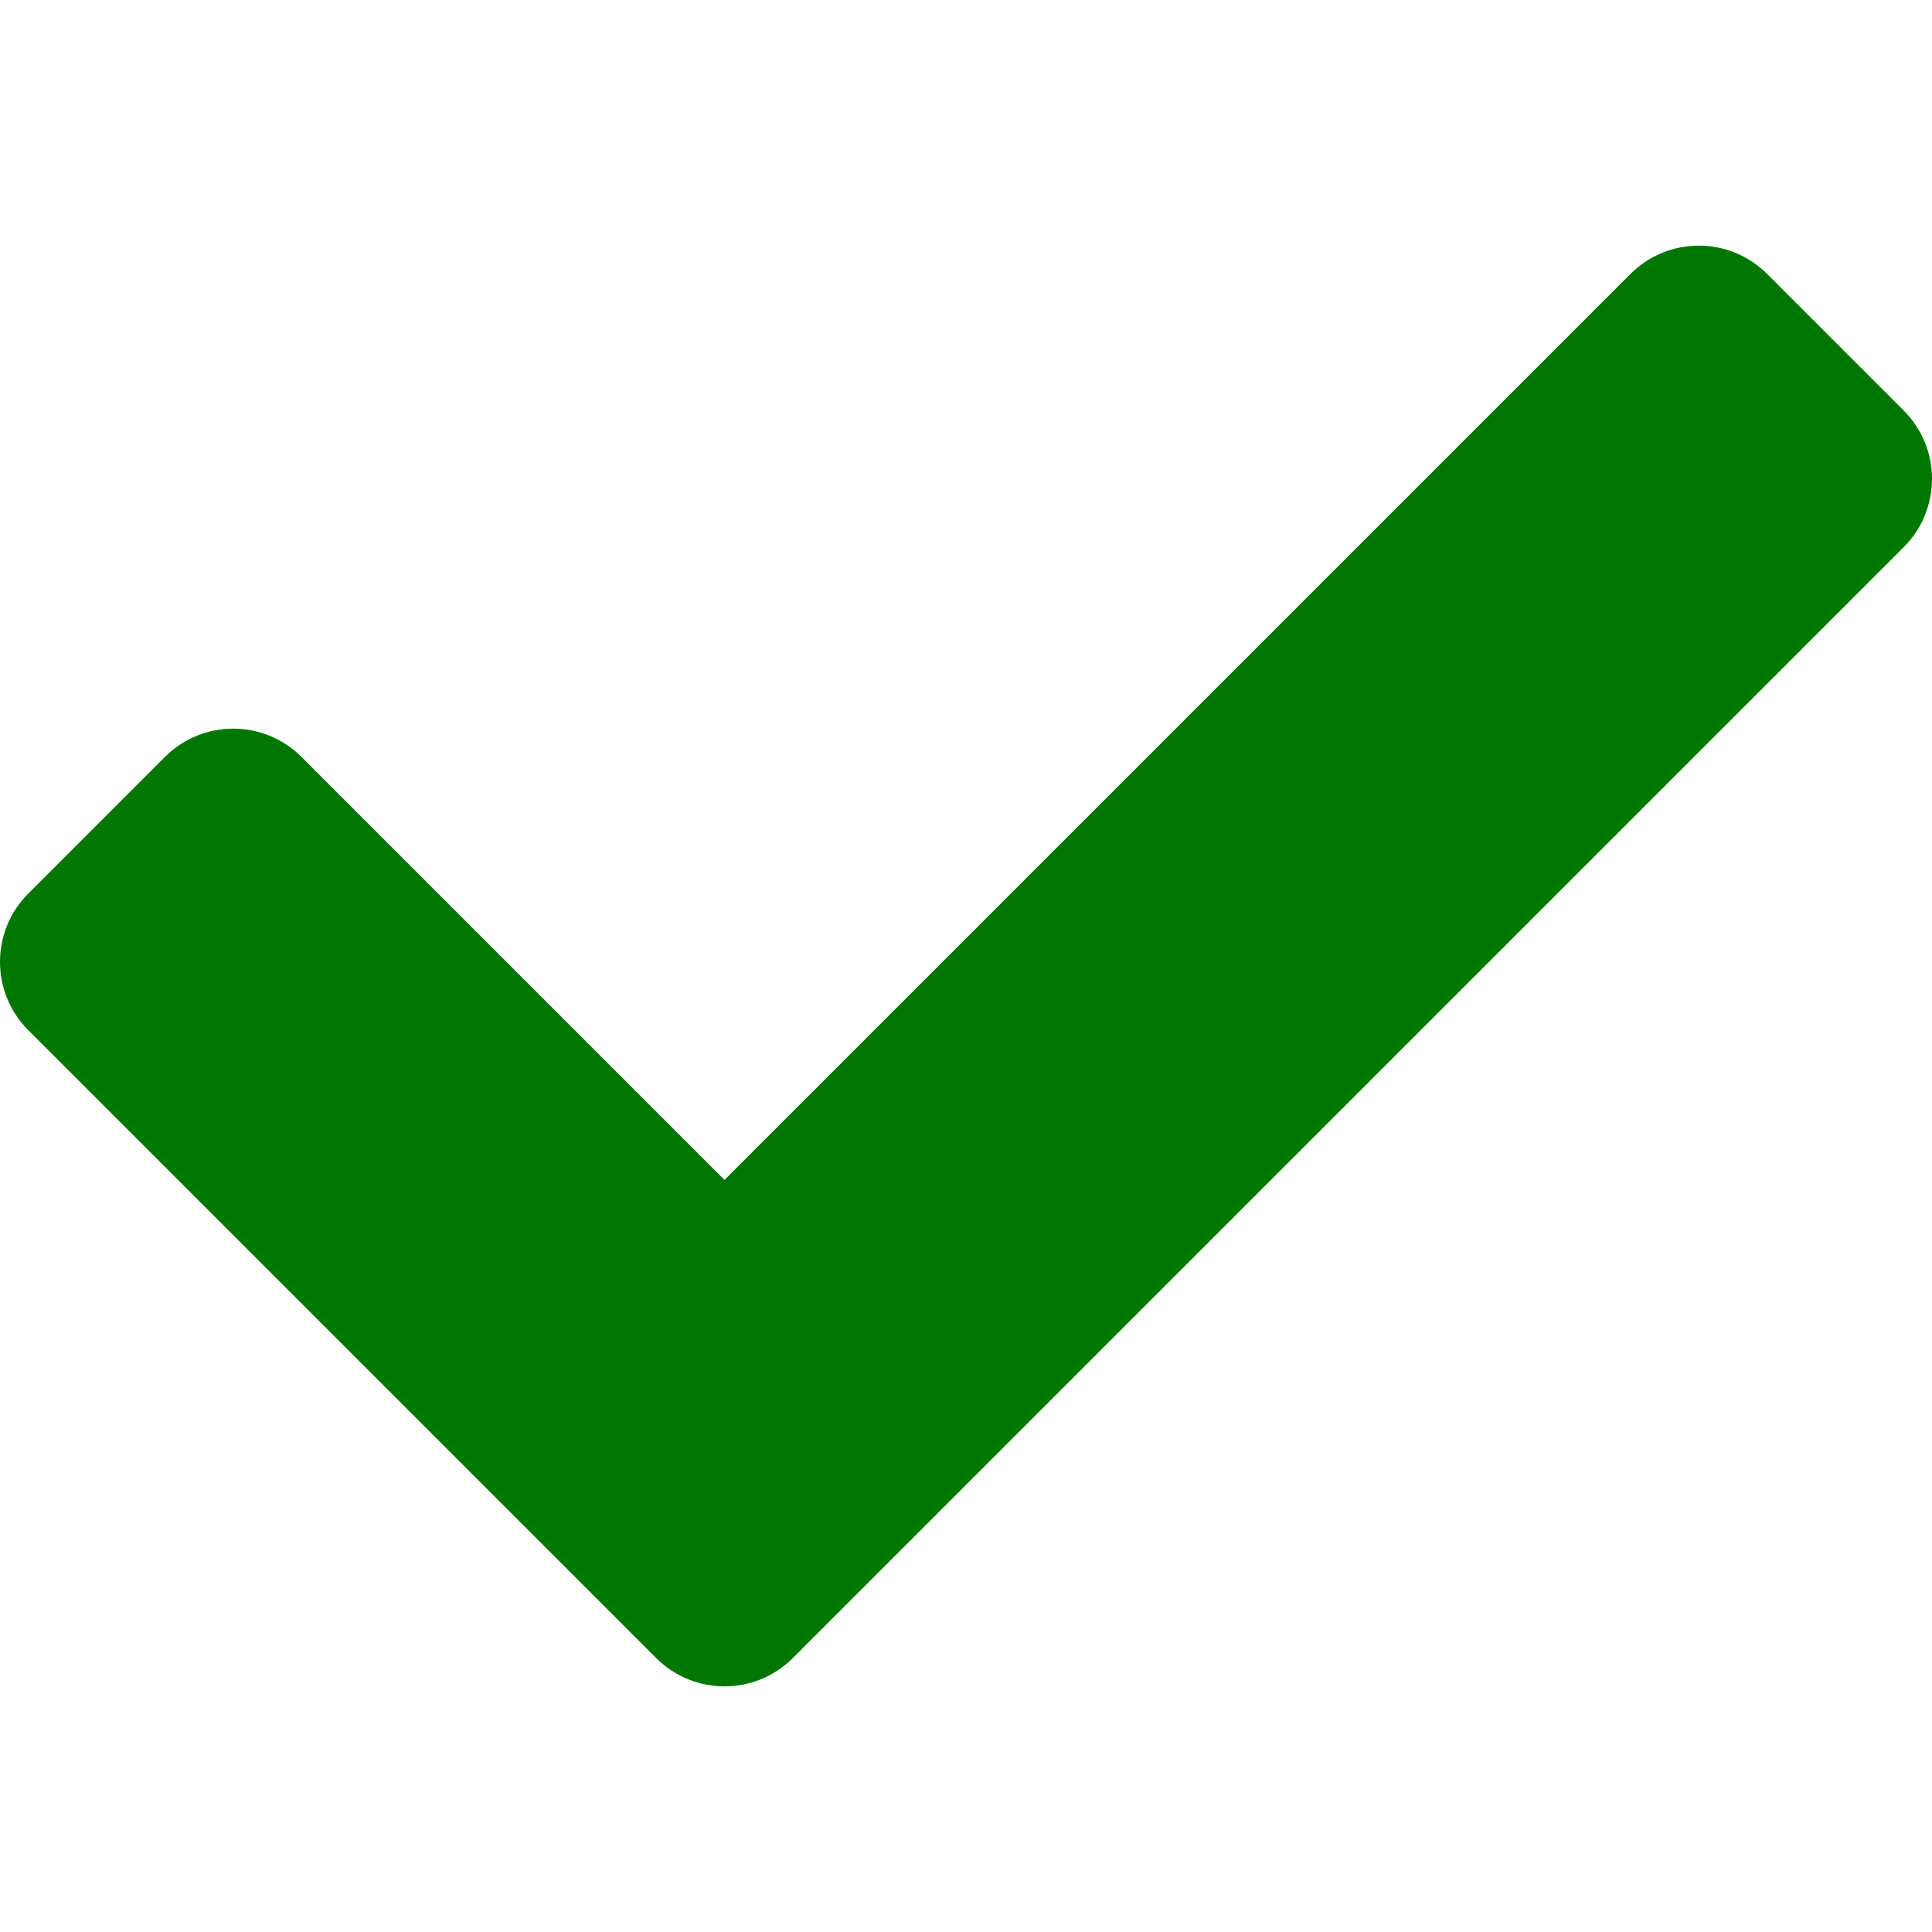
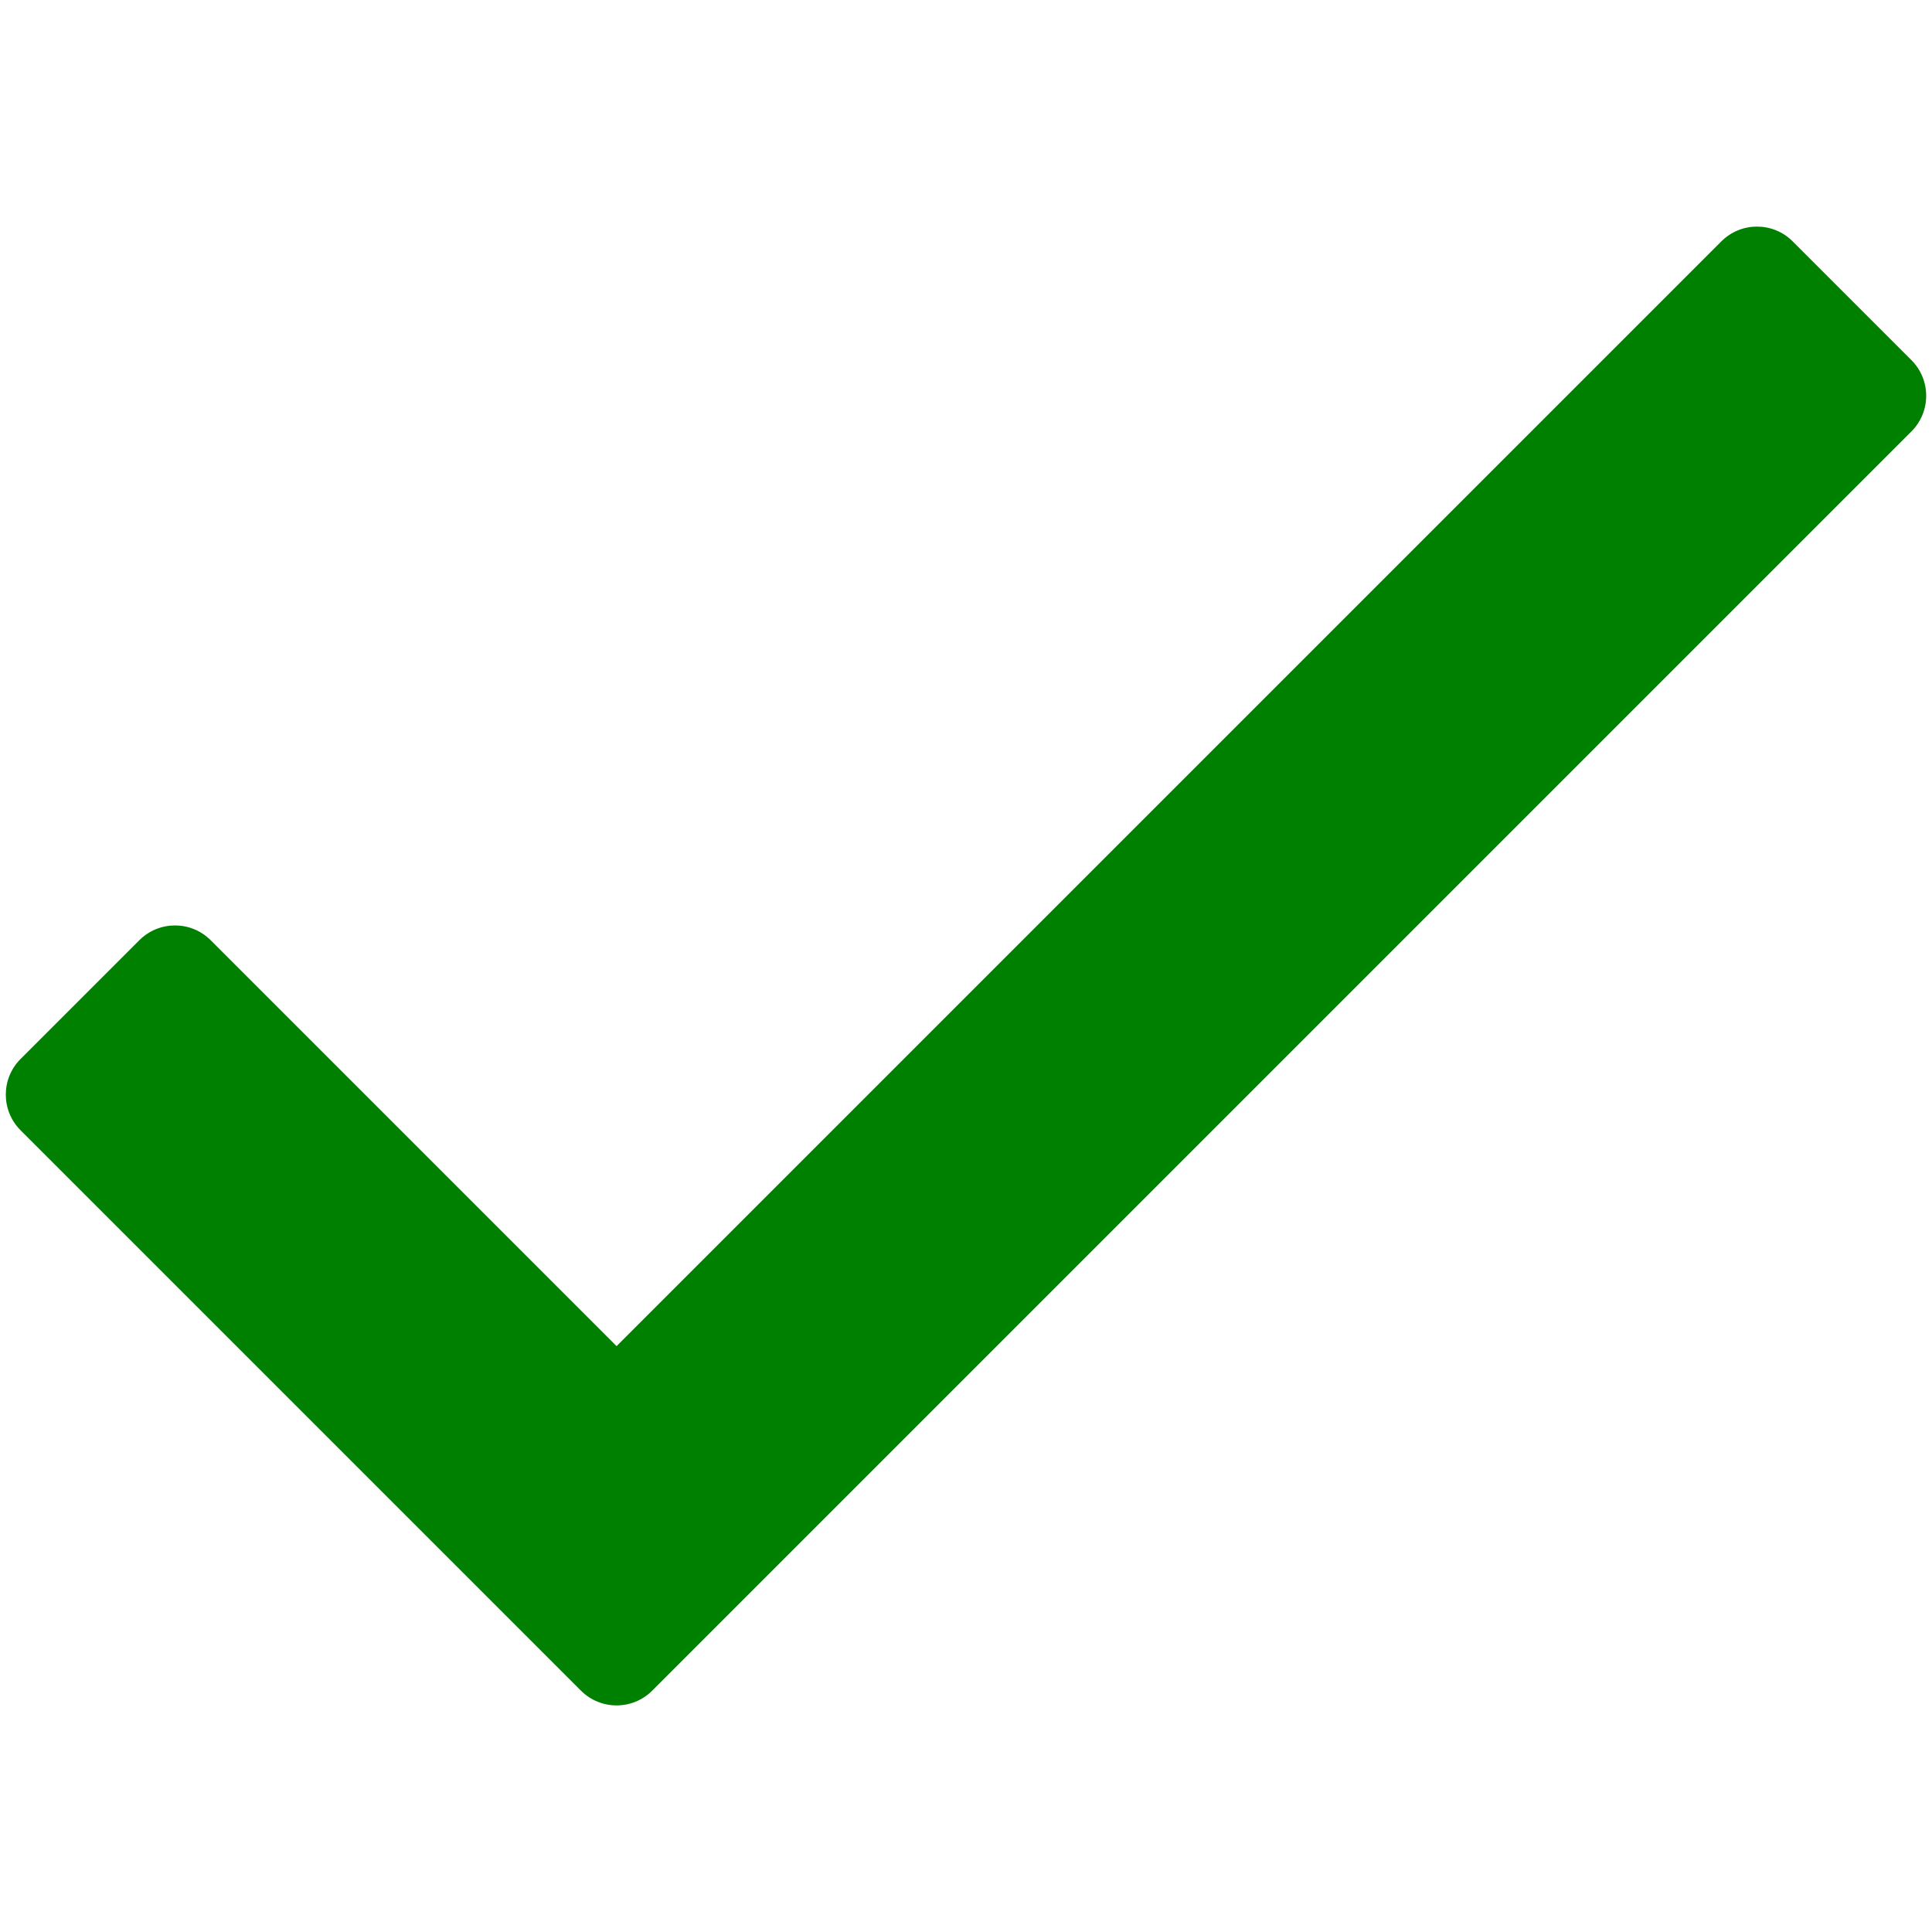
- <svg xmlns="http://www.w3.org/2000/svg" width="18" height="18" viewBox="0 0 512 512" fill="#070">
-   <path d="M173.898 439.404l-166.4-166.4c-9.997-9.997-9.997-26.206 0-36.204l36.203-36.204c9.997-9.998 26.207-9.998 36.204 0L192 312.69 432.095 72.596c9.997-9.997 26.207-9.997 36.204 0l36.203 36.204c9.997 9.997 9.997 26.206 0 36.204l-294.4 294.401c-9.998 9.997-26.207 9.997-36.204-.001z" />
+ <svg xmlns="http://www.w3.org/2000/svg" width="18" height="18" fill="green" viewBox="26 26 460 460">
+   <path d="M435.848 83.466L172.804 346.51l-96.652-96.652c-4.686-4.686-12.284-4.686-16.971 0l-28.284 28.284c-4.686 4.686-4.686 12.284 0 16.971l133.421 133.421c4.686 4.686 12.284 4.686 16.971 0l299.813-299.813c4.686-4.686 4.686-12.284 0-16.971l-28.284-28.284c-4.686-4.686-12.284-4.686-16.97 0z" />
</svg>
